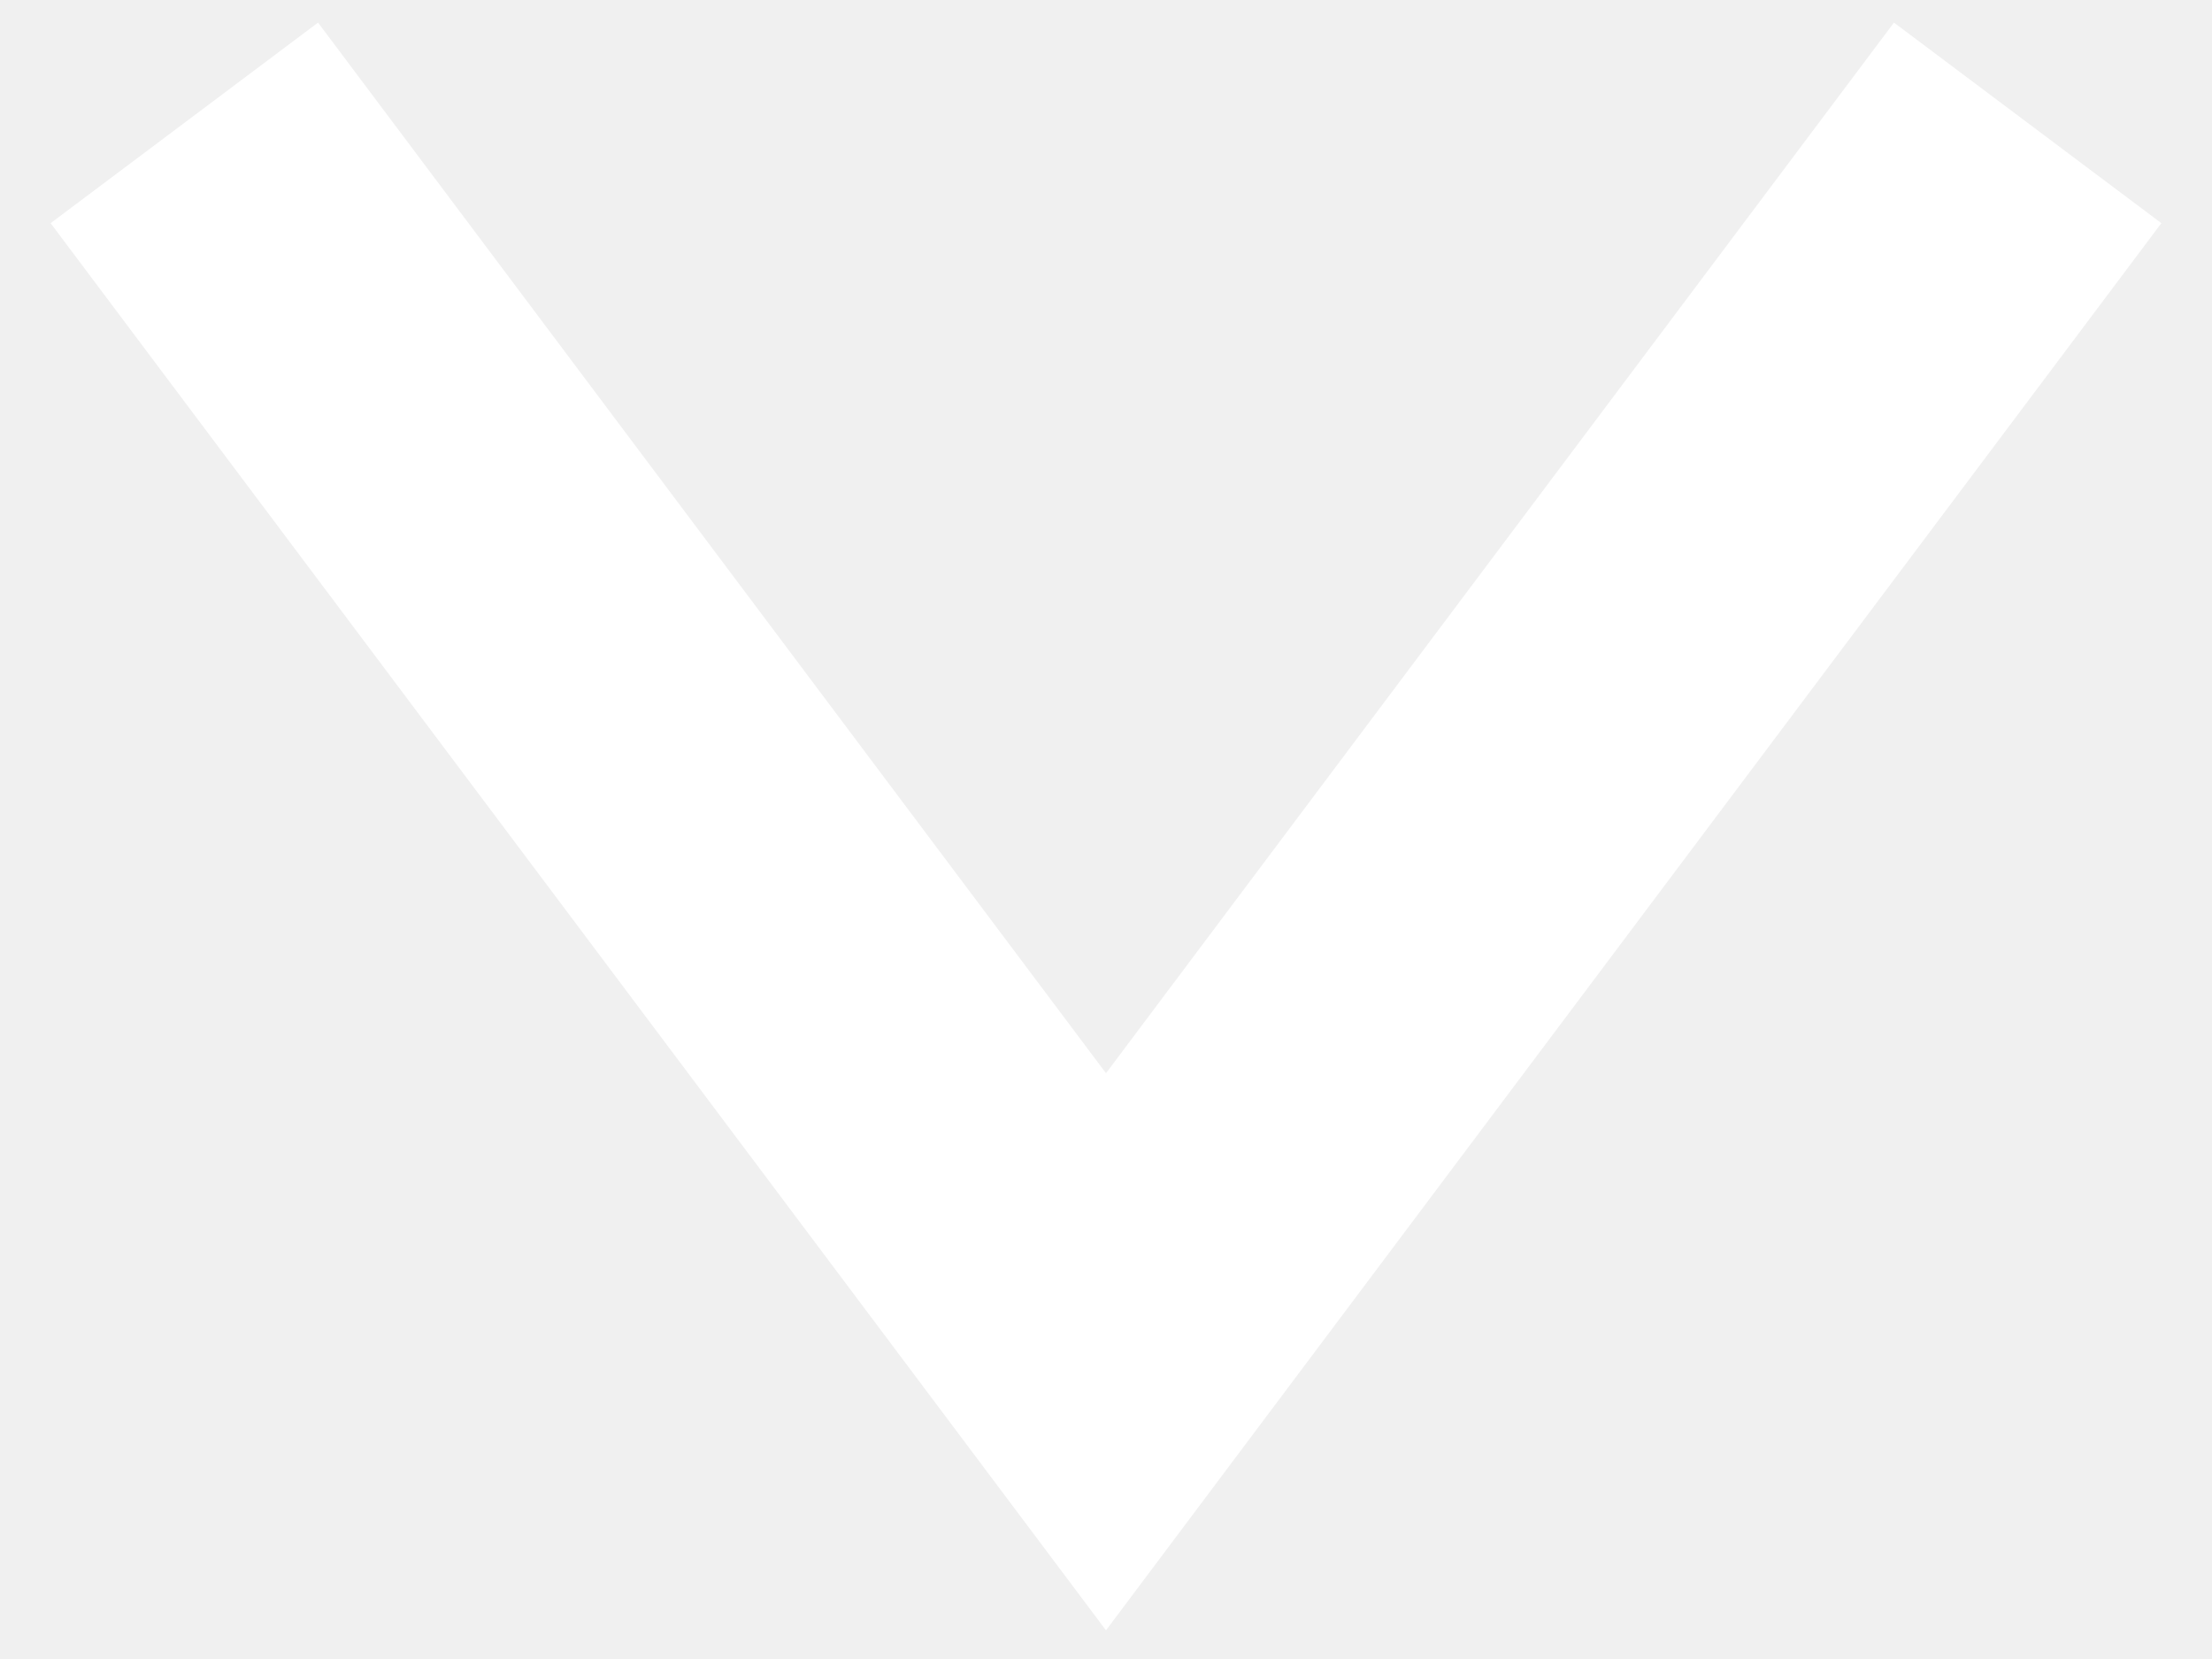
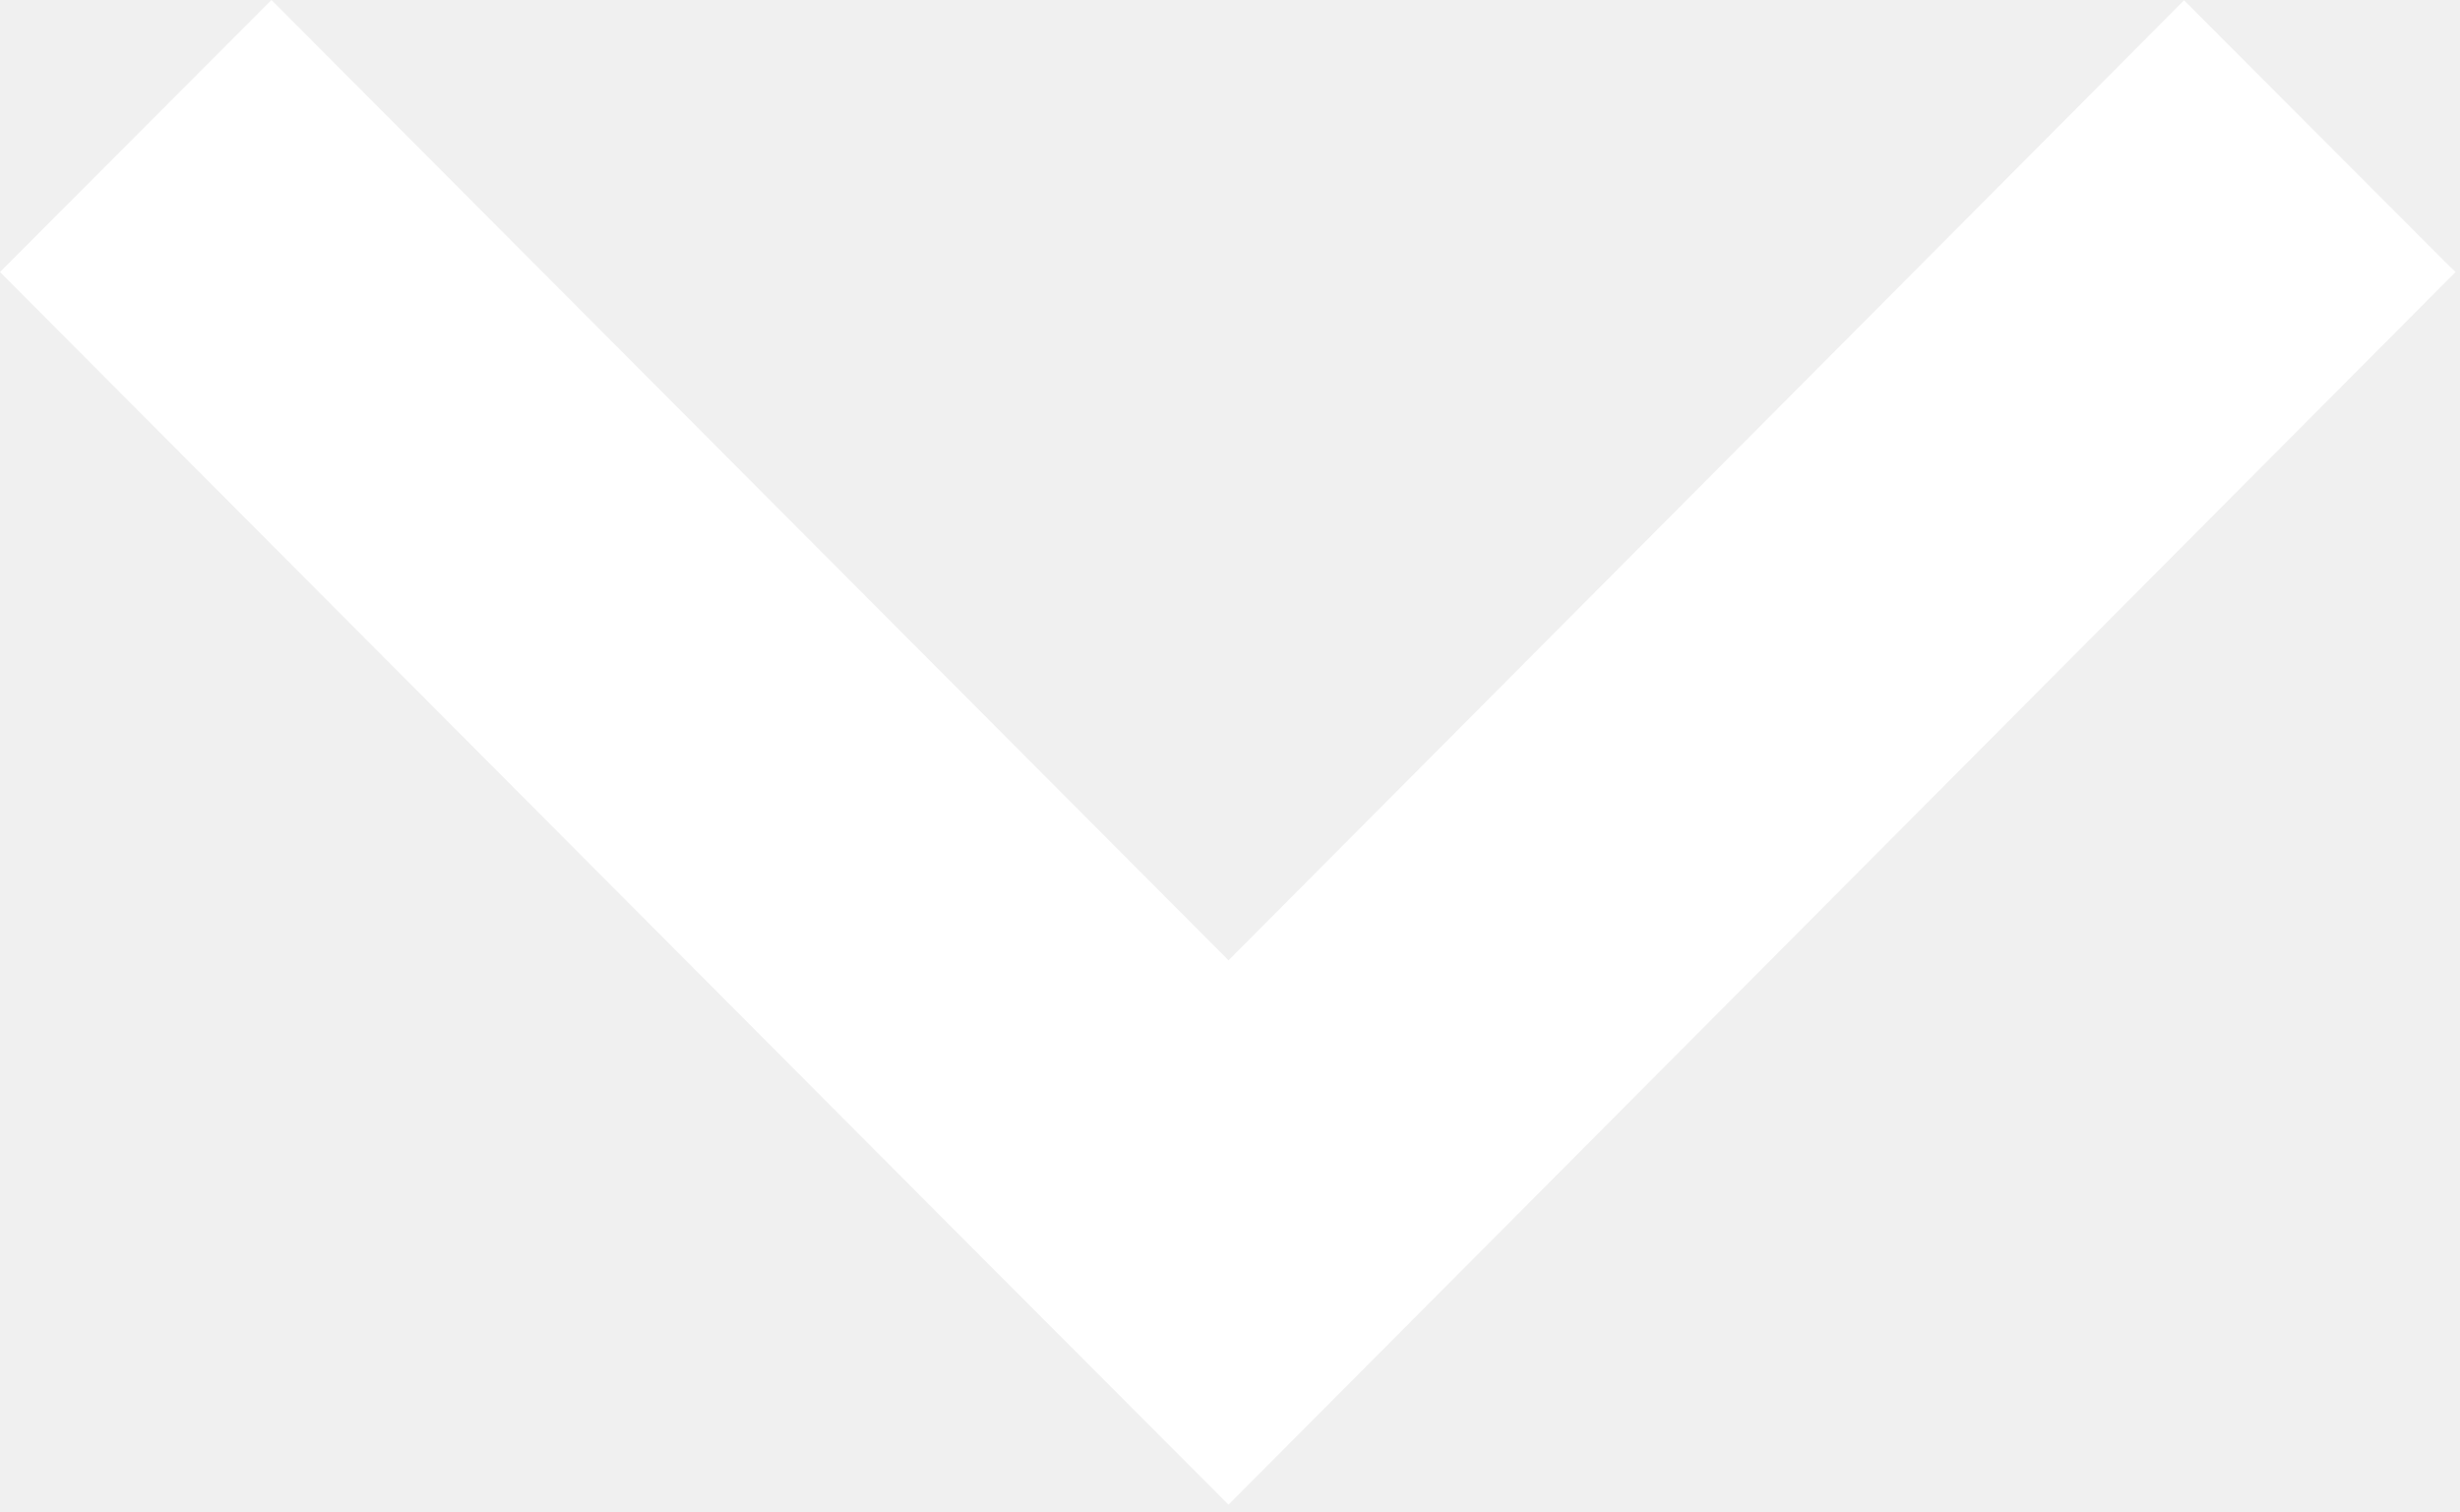
- <svg xmlns="http://www.w3.org/2000/svg" width="36px" height="27px" viewBox="0 0 36 27" version="1.1">
+ <svg xmlns="http://www.w3.org/2000/svg" width="83px" height="51px" viewBox="0 0 83 51" version="1.1">
  <defs />
  <g id="Page-1" stroke="none" stroke-width="1" fill="none" fill-rule="evenodd">
-     <g id="arrow" transform="translate(18, 12) rotate(90) translate(-18, -12) translate(8, -3)" stroke="#FFFFFF" stroke-width="5.44">
-       <polyline id="Shape" points="0 0 20 15 0 30" />
+     <g id="Asset-1" fill="#FFFFFF" fill-rule="nonzero">
+       <polygon id="Shape" points="82.85 9.18 50.59 41.6 41.45 50.78 32.3 41.61 0 9.18 9.16 0 41.45 32.41 73.69 0.01 82.49 8.83" />
    </g>
  </g>
</svg>
